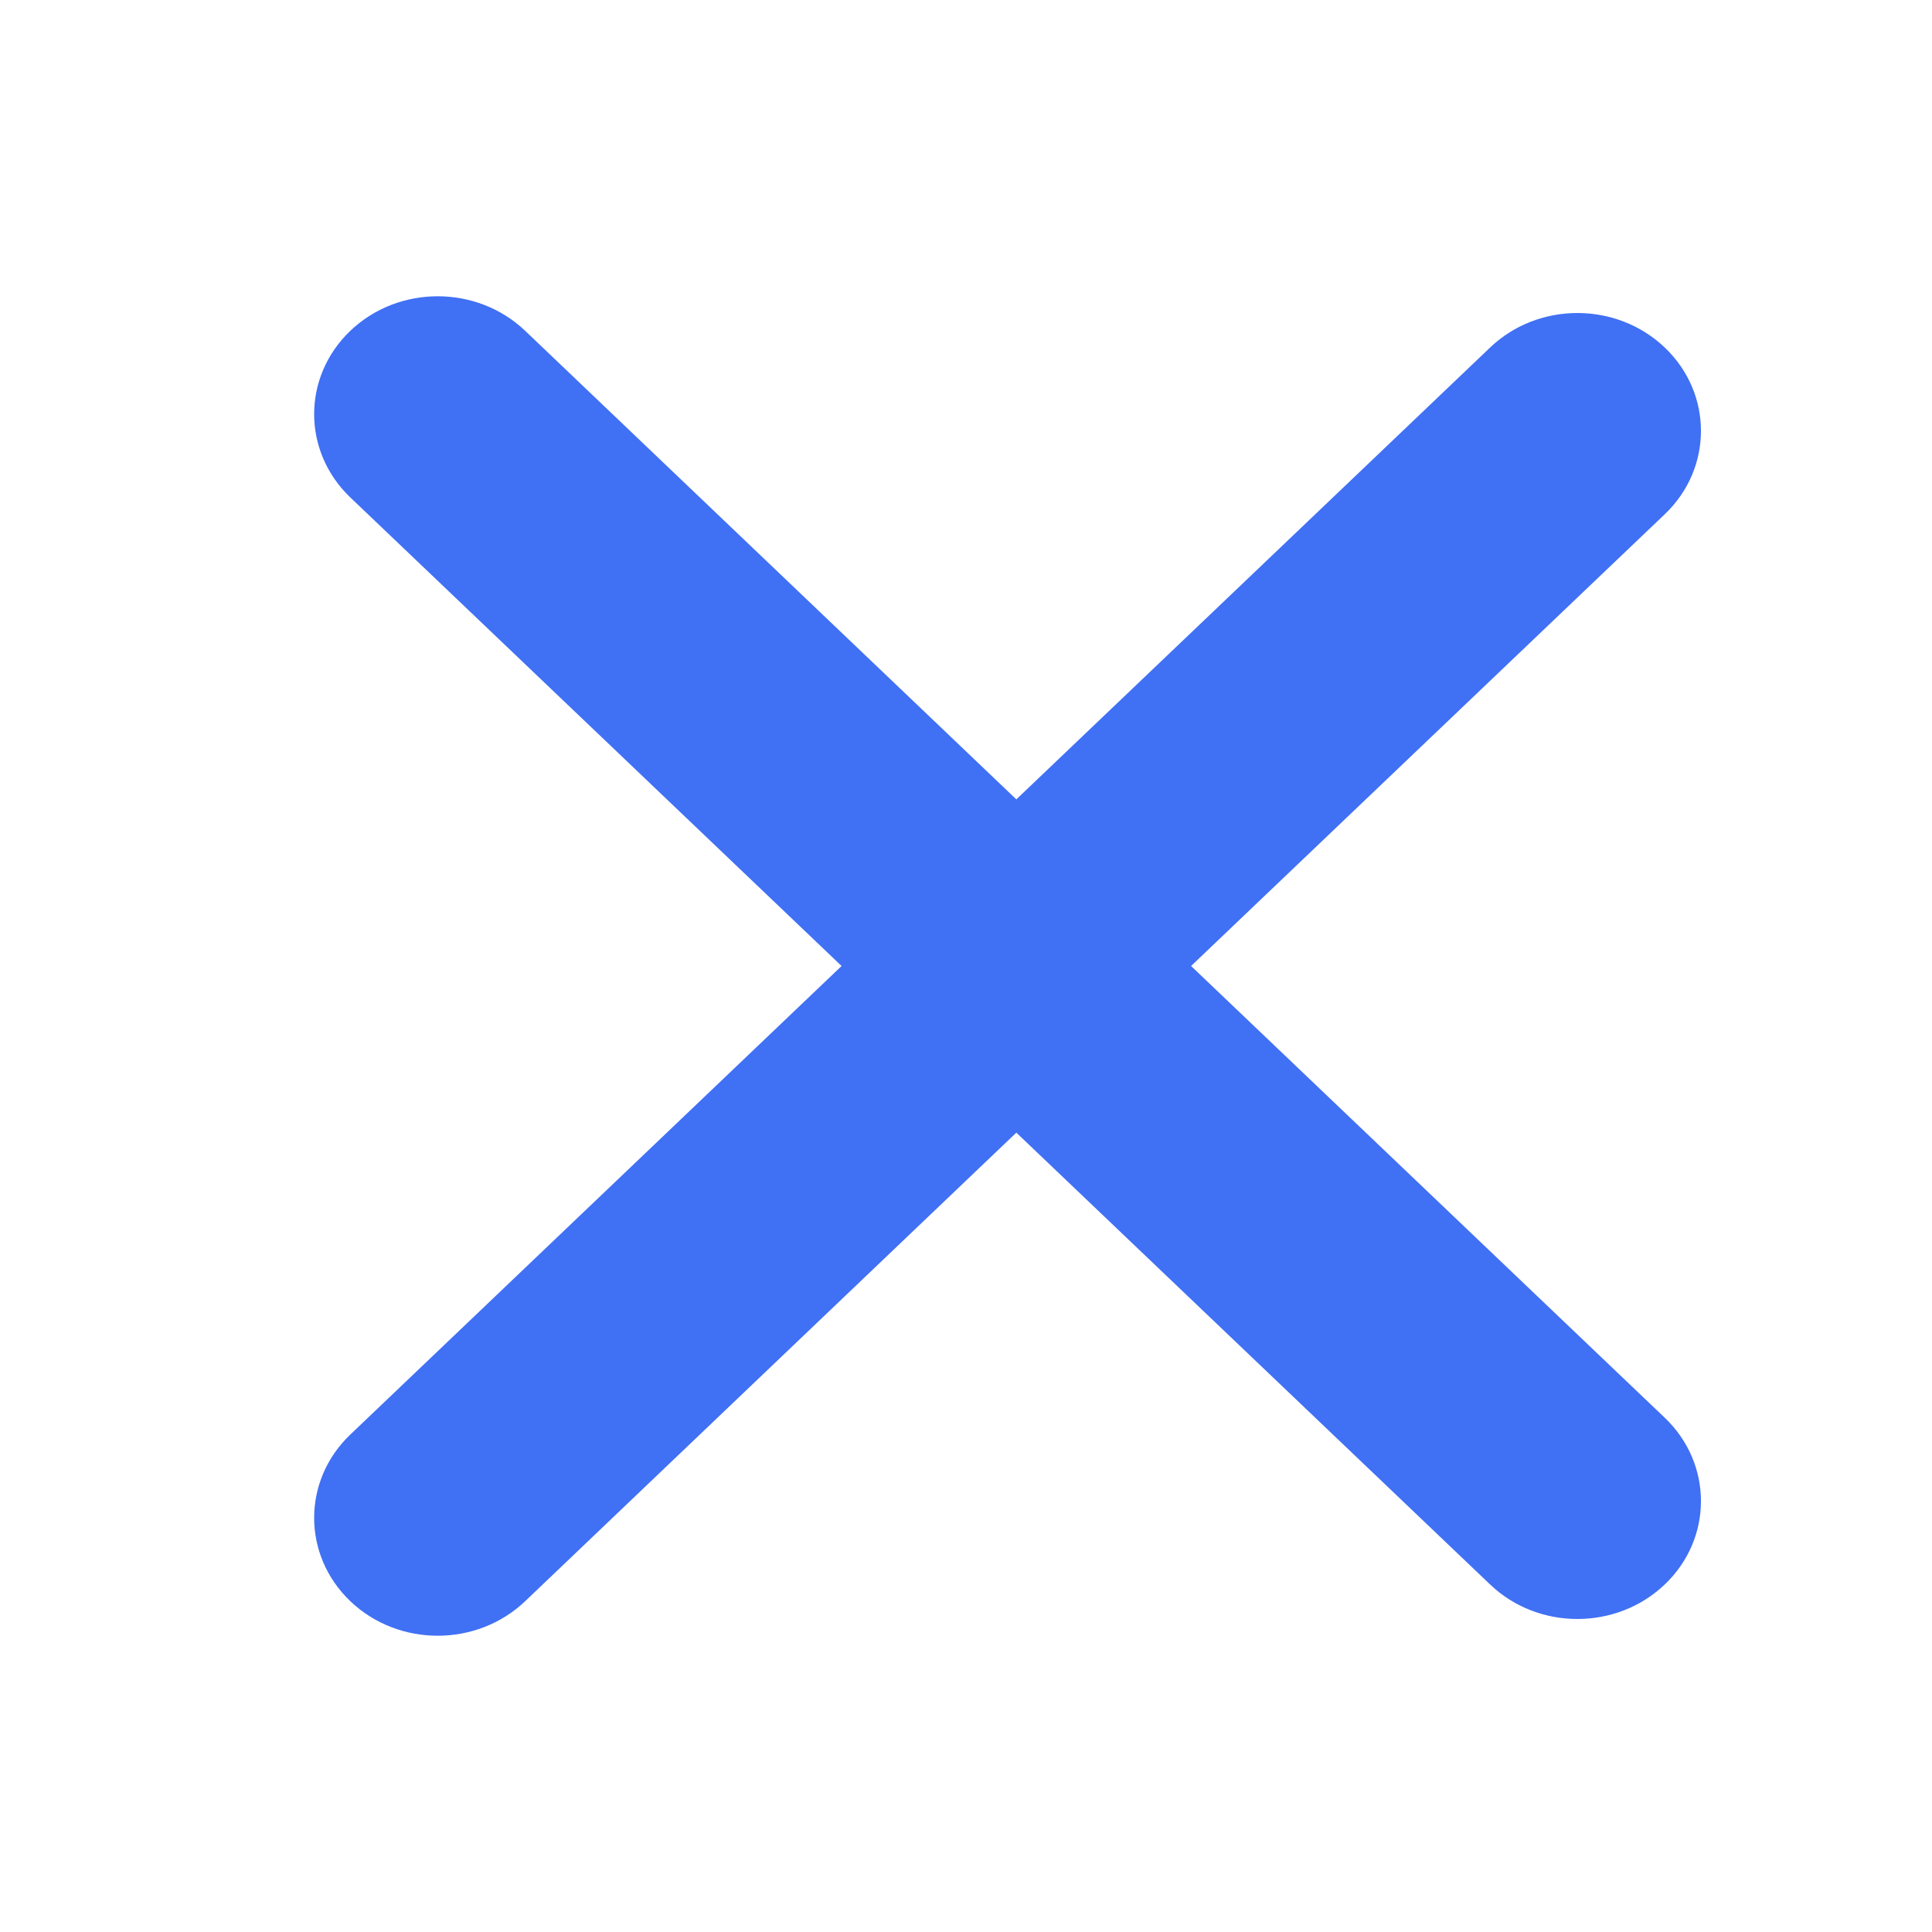
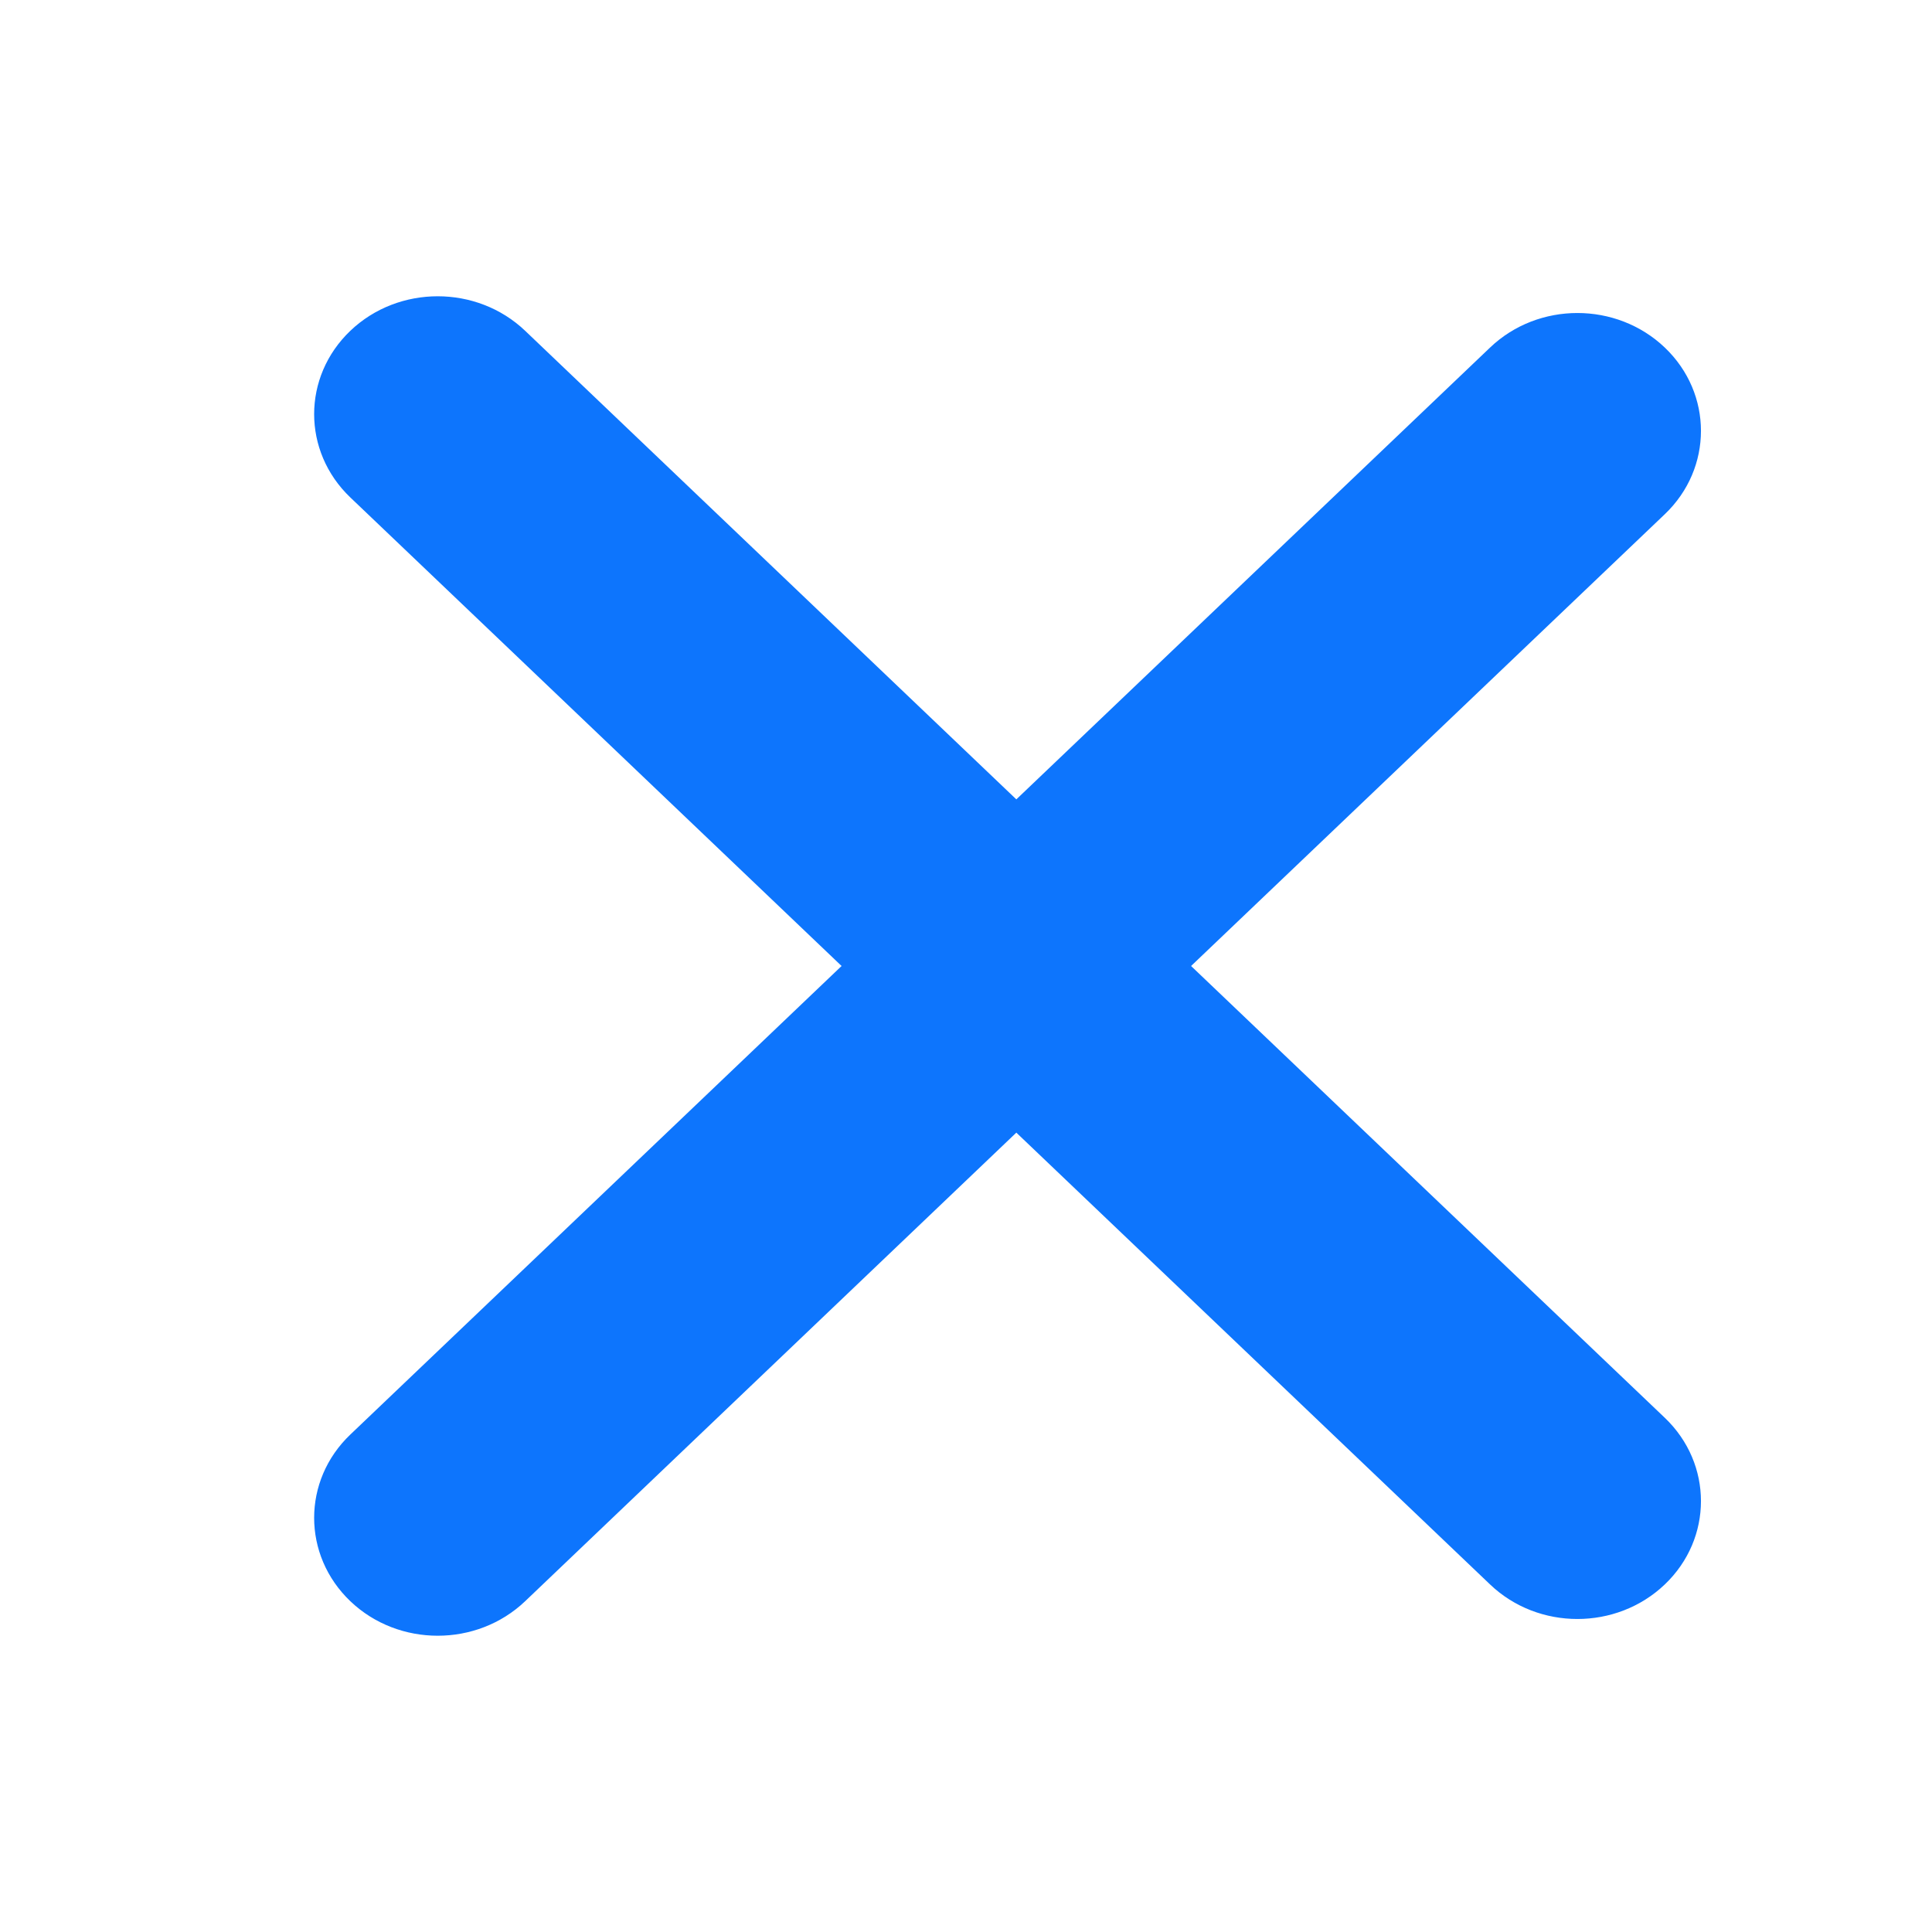
<svg xmlns="http://www.w3.org/2000/svg" width="20" height="20" viewBox="0 0 20 20" fill="none">
-   <path fill-rule="evenodd" clip-rule="evenodd" d="M17.234 14.677C17.733 15.153 17.733 15.926 17.234 16.402C16.734 16.879 15.924 16.879 15.425 16.402L10.521 11.725L5.436 16.576C4.936 17.052 4.126 17.052 3.627 16.576C3.127 16.099 3.127 15.326 3.627 14.85L8.712 10L3.627 5.15C3.127 4.673 3.127 3.901 3.627 3.424C4.126 2.948 4.936 2.948 5.436 3.424L10.521 8.275L15.425 3.598C15.924 3.121 16.734 3.121 17.234 3.598C17.733 4.074 17.733 4.847 17.234 5.323L12.33 10L17.234 14.677Z" fill="#4070F4" />
+   <path fill-rule="evenodd" clip-rule="evenodd" d="M17.234 14.677C17.733 15.153 17.733 15.926 17.234 16.402C16.734 16.879 15.924 16.879 15.425 16.402L10.521 11.725L5.436 16.576C4.936 17.052 4.126 17.052 3.627 16.576C3.127 16.099 3.127 15.326 3.627 14.85L8.712 10L3.627 5.15C3.127 4.673 3.127 3.901 3.627 3.424C4.126 2.948 4.936 2.948 5.436 3.424L10.521 8.275L15.425 3.598C15.924 3.121 16.734 3.121 17.234 3.598C17.733 4.074 17.733 4.847 17.234 5.323L12.33 10L17.234 14.677Z" fill="#0D75FD" />
</svg>
